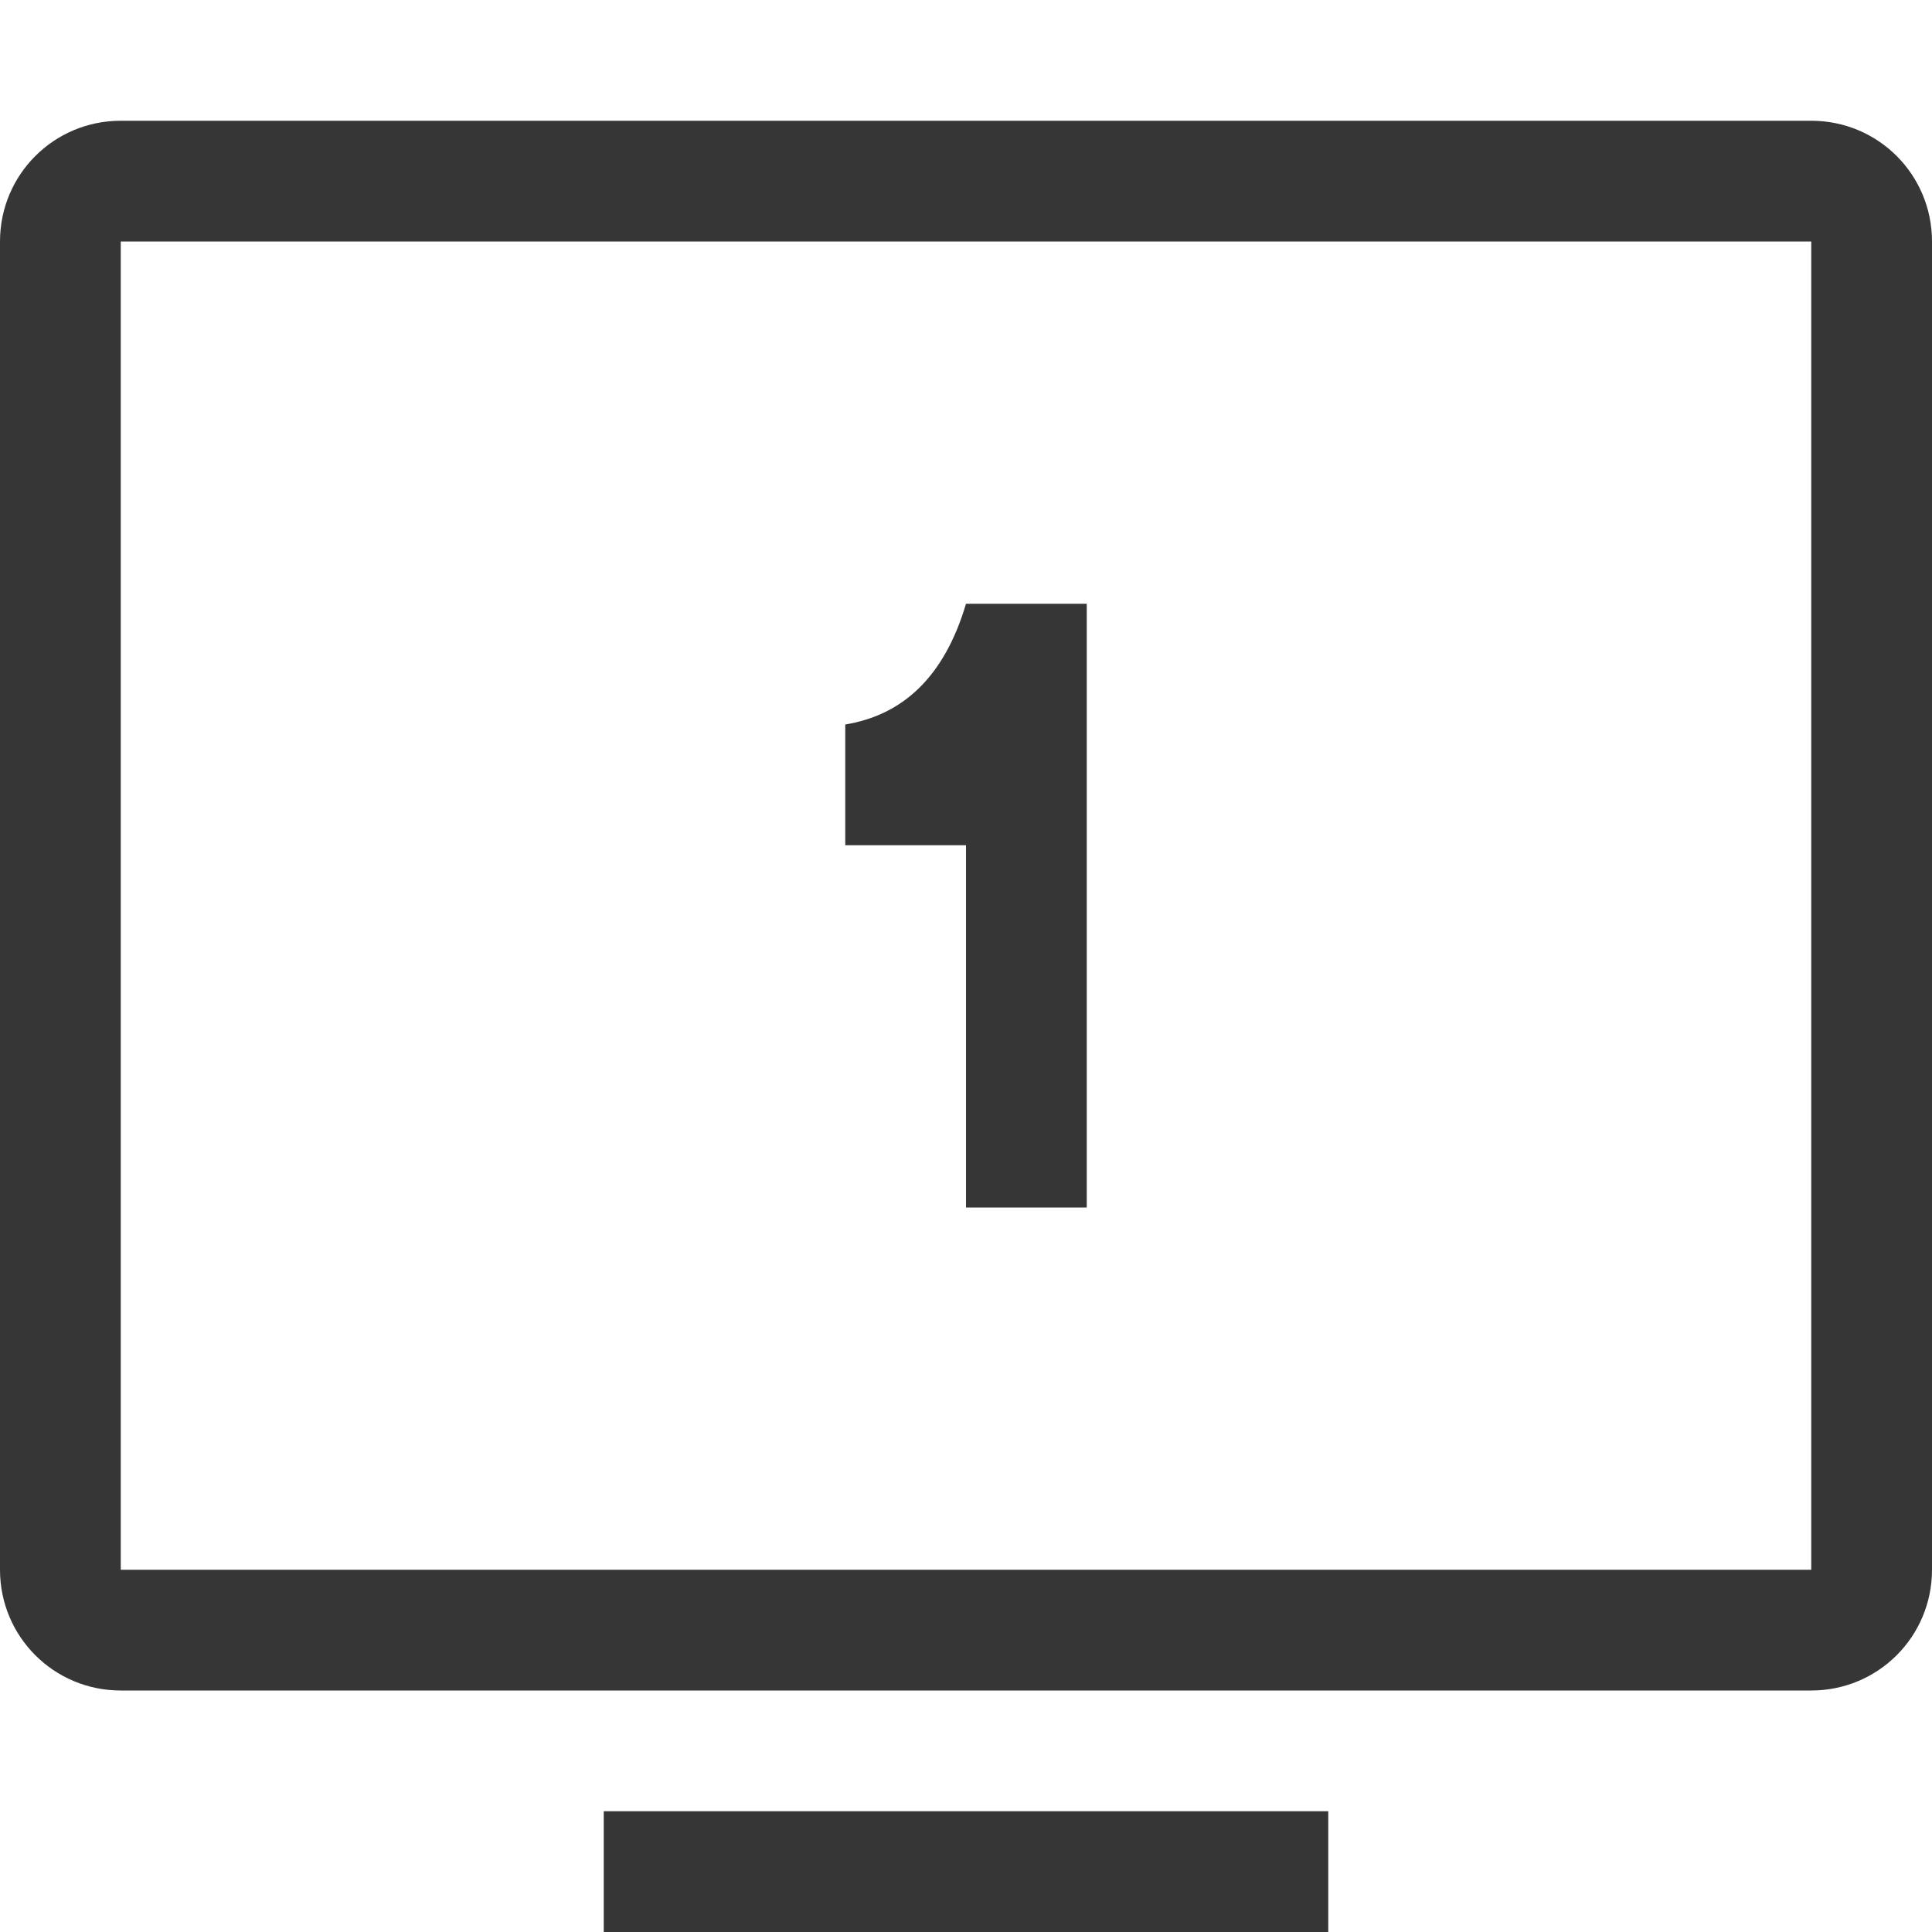
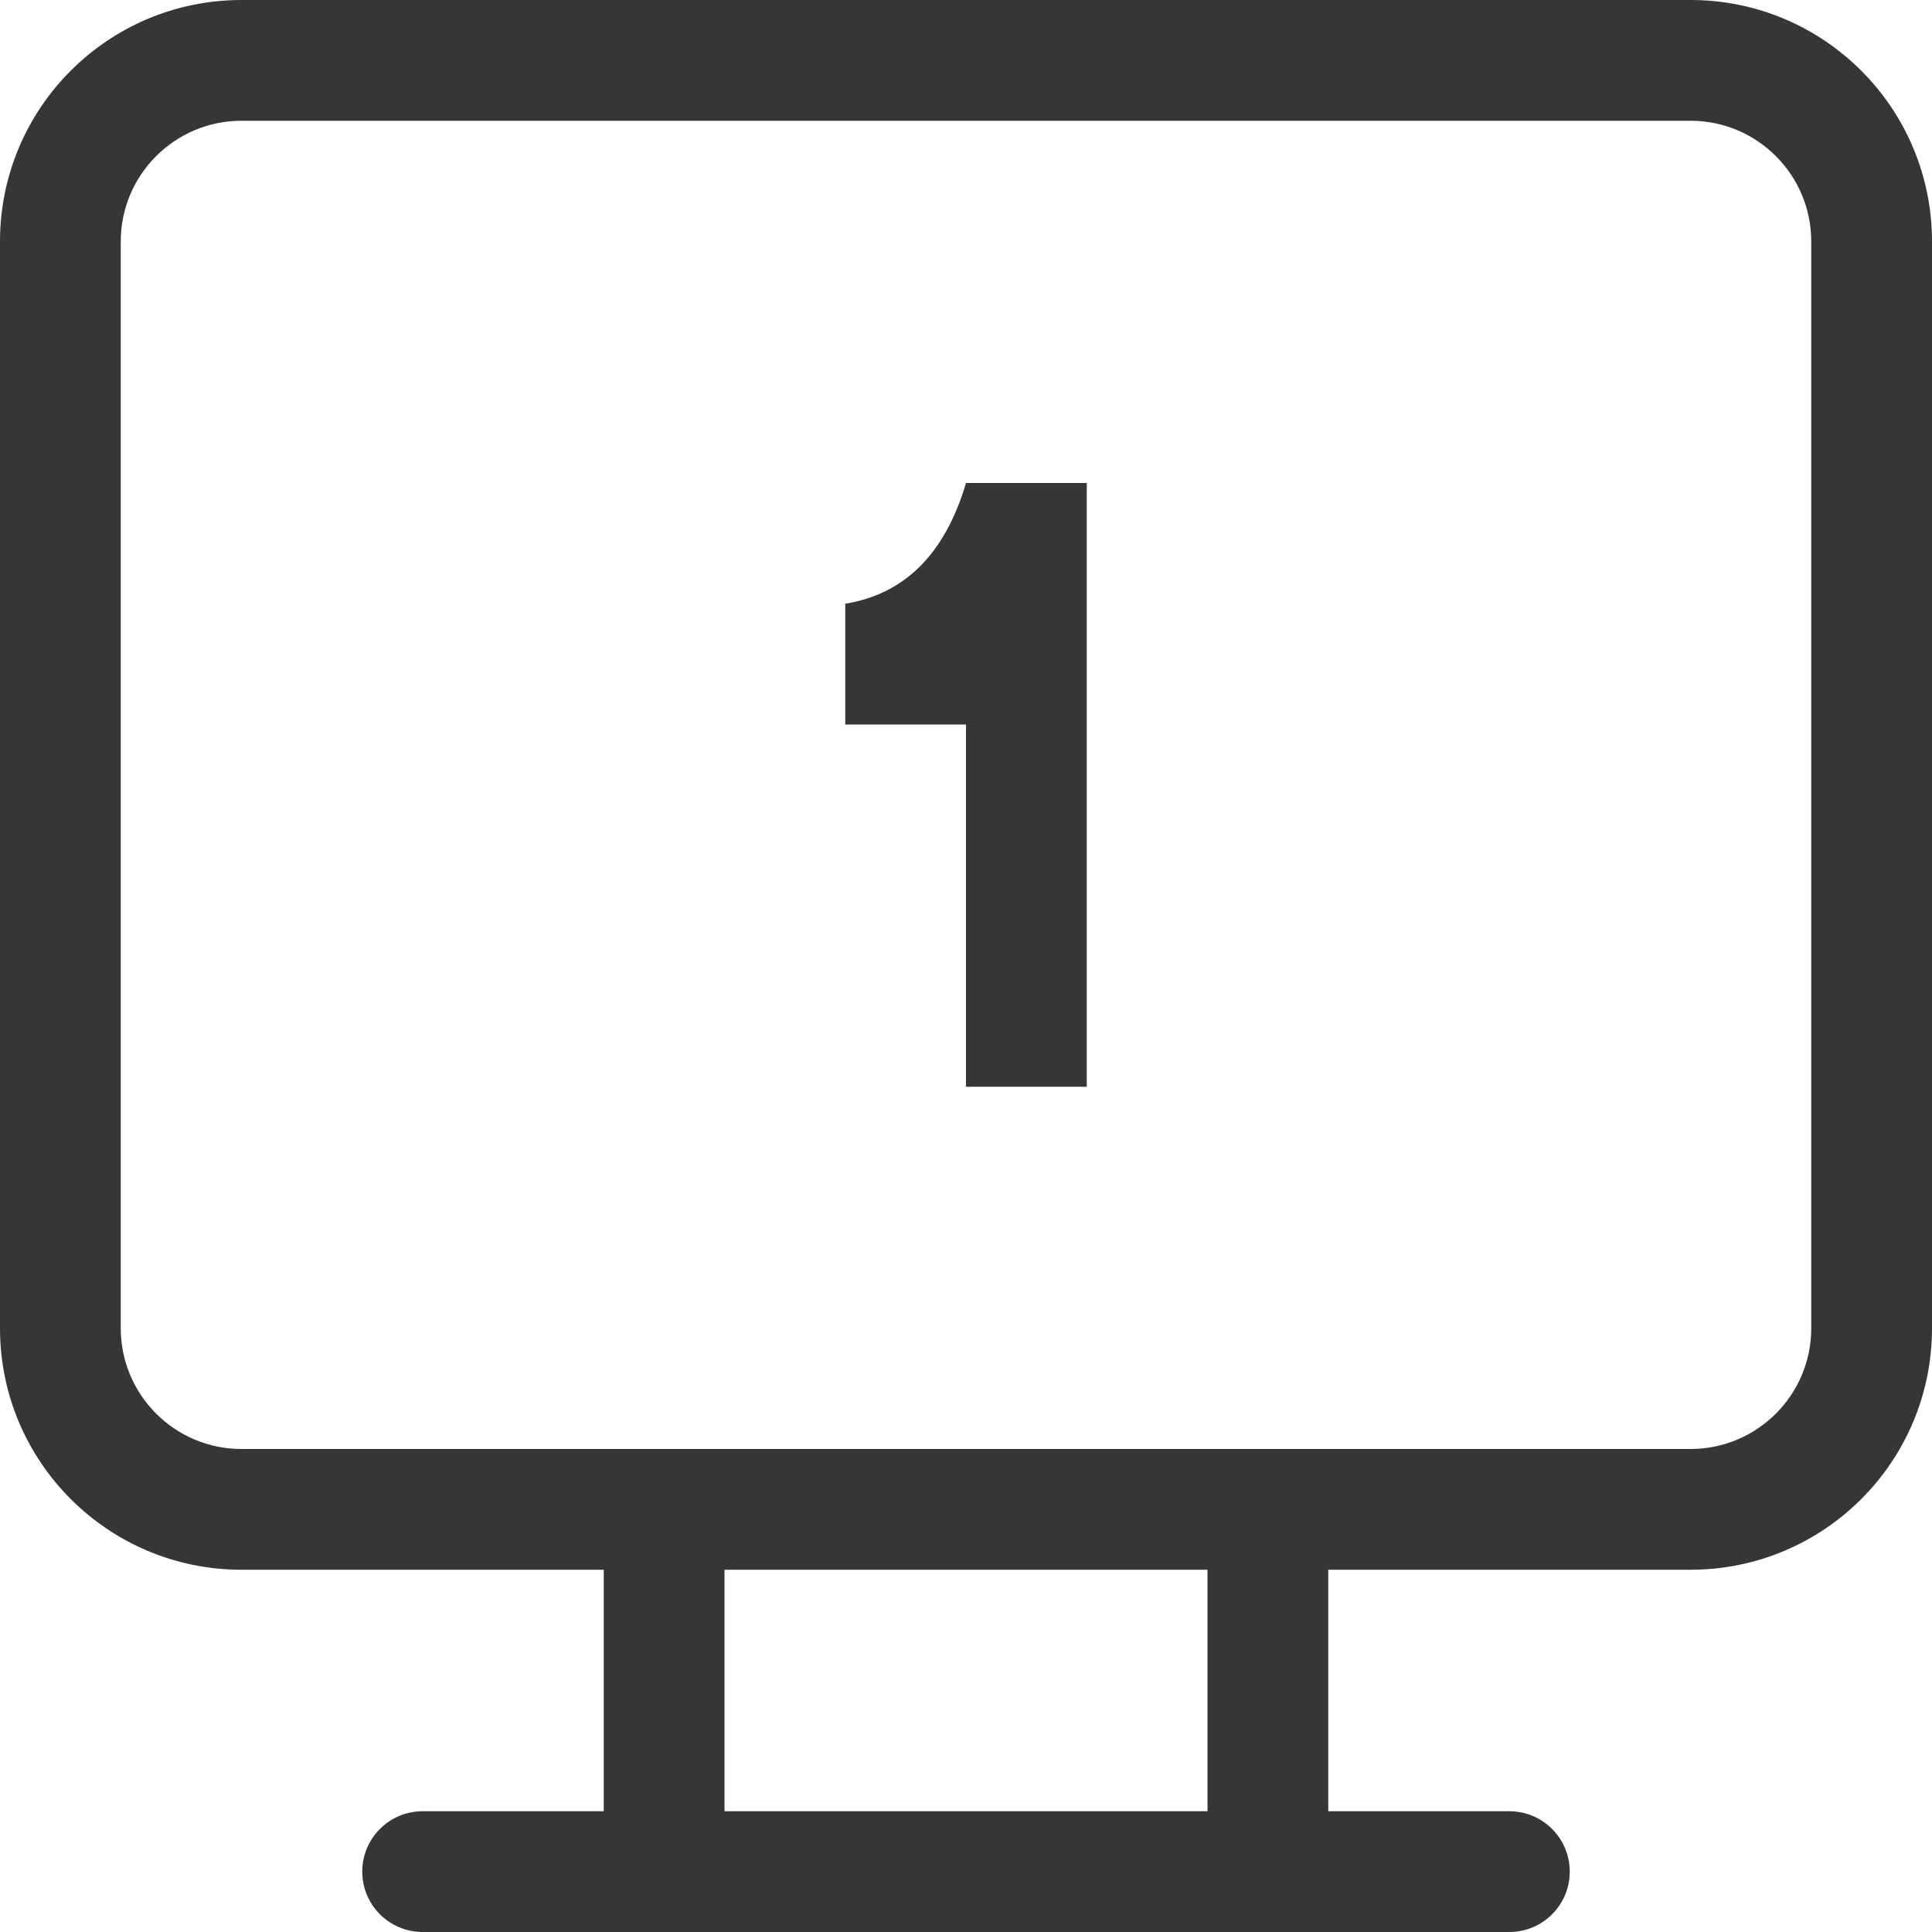
<svg xmlns="http://www.w3.org/2000/svg" width="16" height="16" version="1.1">
-   <path d="m1 1c-0.554 0-1 0.446-1 1v11c0 0.554 0.446 1 1 1h14c0.554 0 1-0.446 1-1v-11c0-0.554-0.446-1-1-1h-14zm0 1h14v11h-14v-11zm7 3c-0.18 0.608-0.525 0.922-1 1v1h1v3h1v-5h-1zm-3 10v1h6v-1h-6z" fill="#363636" />
+   <path d="m8 4c-0.18 0.608-0.525 0.922-1 1v1h1v3h1v-5z" fill="#363636" />
+   <path d="m2-2e-7c-1.105 0-2 0.895-2 2v9c0 1.105 0.895 2 2 2h3v2h-1.5c-0.276 0-0.5 0.224-0.5 0.5s0.224 0.5 0.5 0.5h9c0.276 0 0.5-0.224 0.5-0.5s-0.224-0.5-0.5-0.5h-1.5v-2h3c1.105 0 2-0.895 2-2v-9c0-1.105-0.895-2-2-2zm8 13v2h-4v-2zm-9-11c0-0.552 0.448-1 1-1h12c0.552 0 1 0.448 1 1v9c0 0.552-0.448 1-1 1h-12c-0.552 0-1-0.448-1-1z" fill="#363636" />
</svg>
